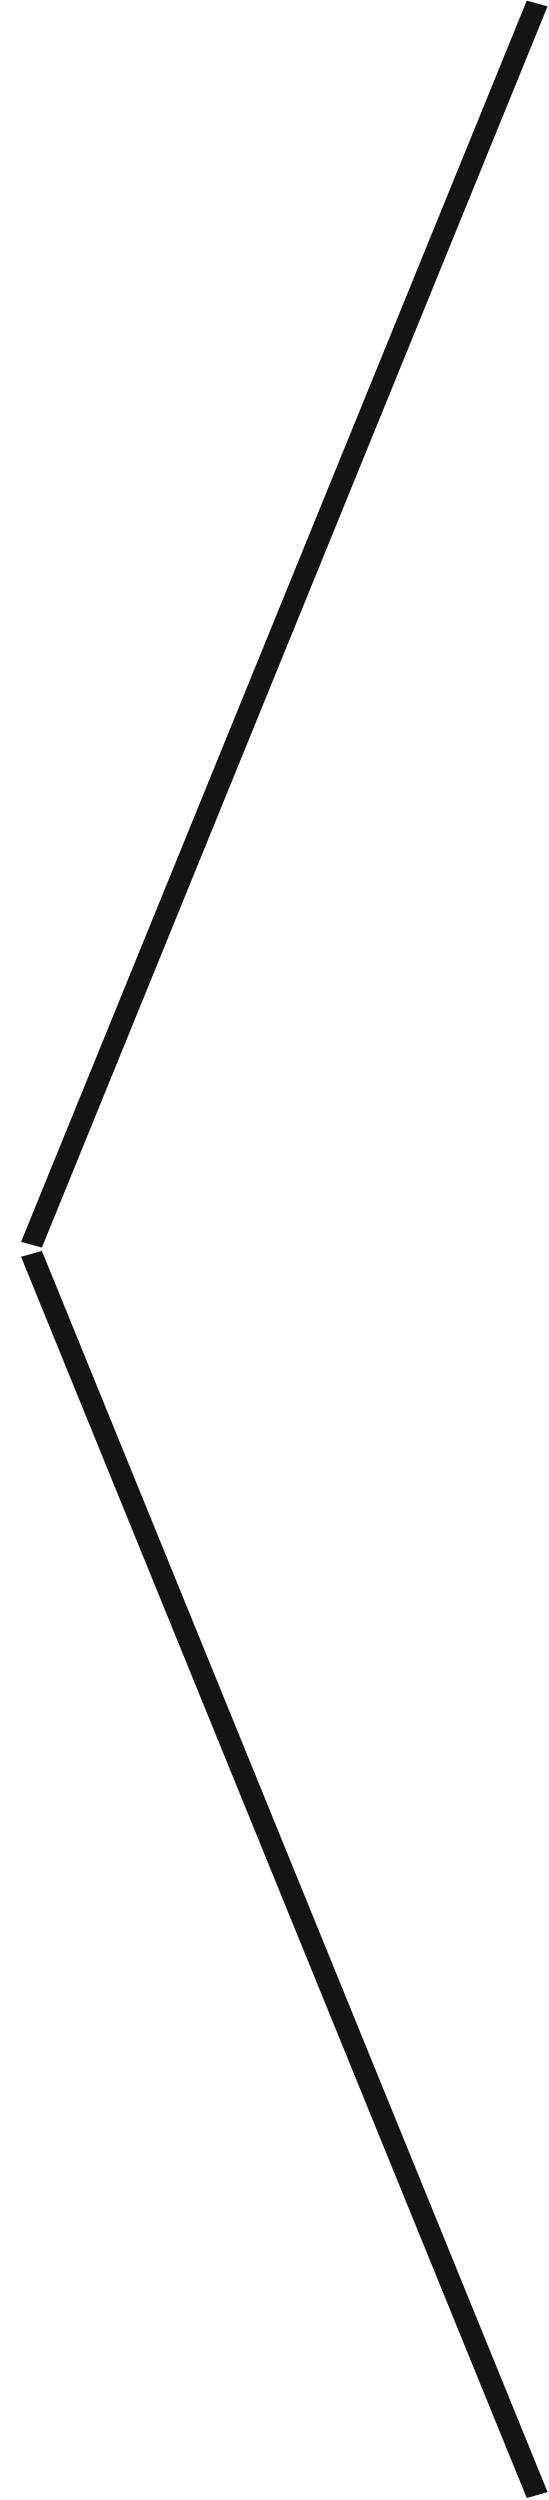
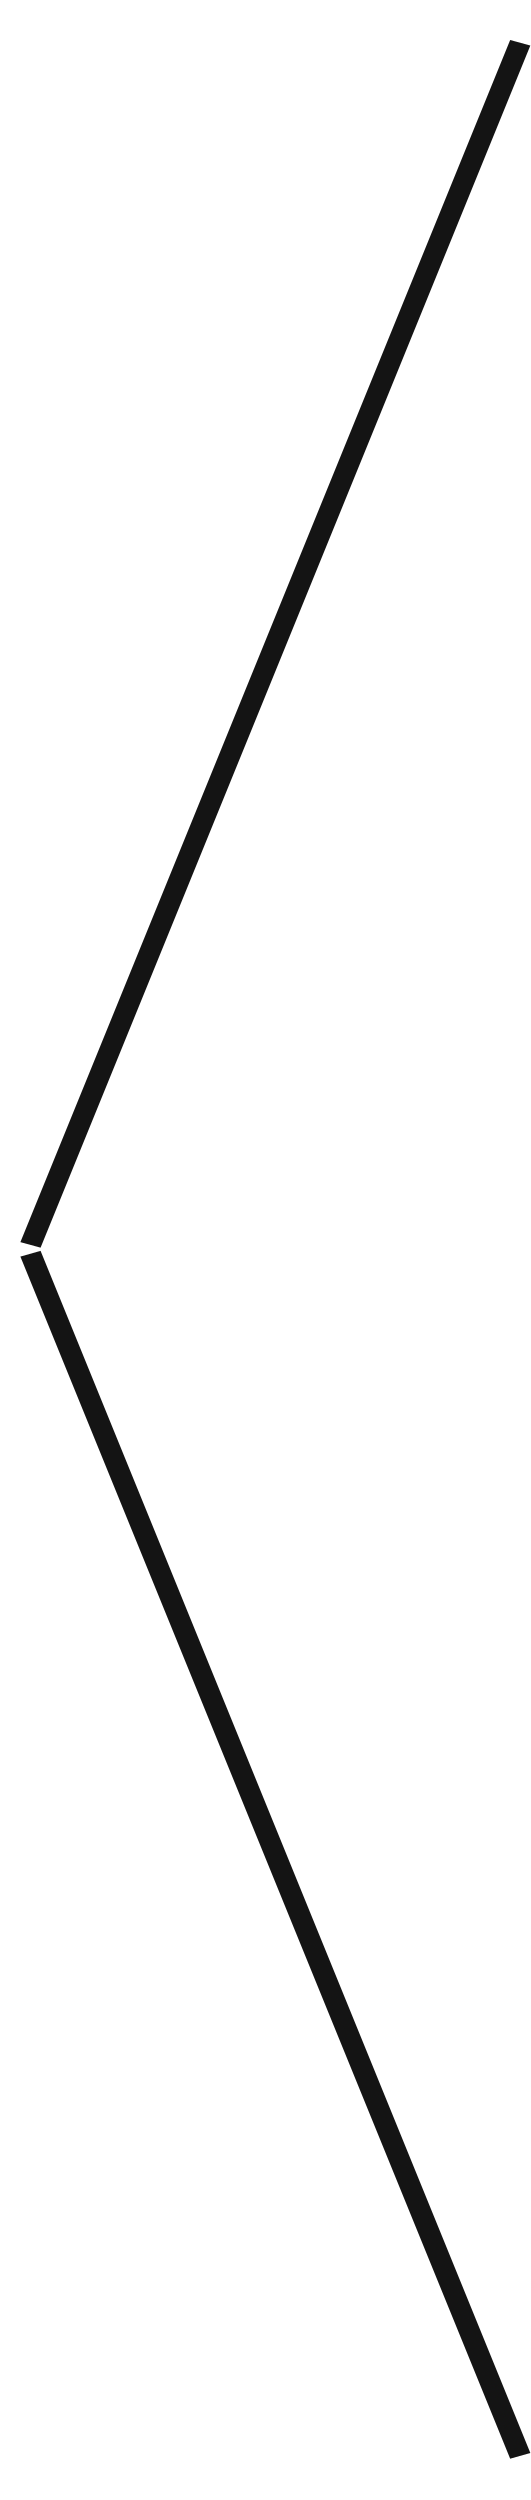
- <svg xmlns="http://www.w3.org/2000/svg" width="25" height="114" viewBox="0 0 25 114">
+ <svg xmlns="http://www.w3.org/2000/svg" width="24" height="113" viewBox="0 0 25 114">
  <path fill="#141414" d="M24.02.03l.95.26-23.06 56.6-.95-.26zM24.02 113.91l.95-.27-23.06-56.6-.95.27z" />
</svg>
